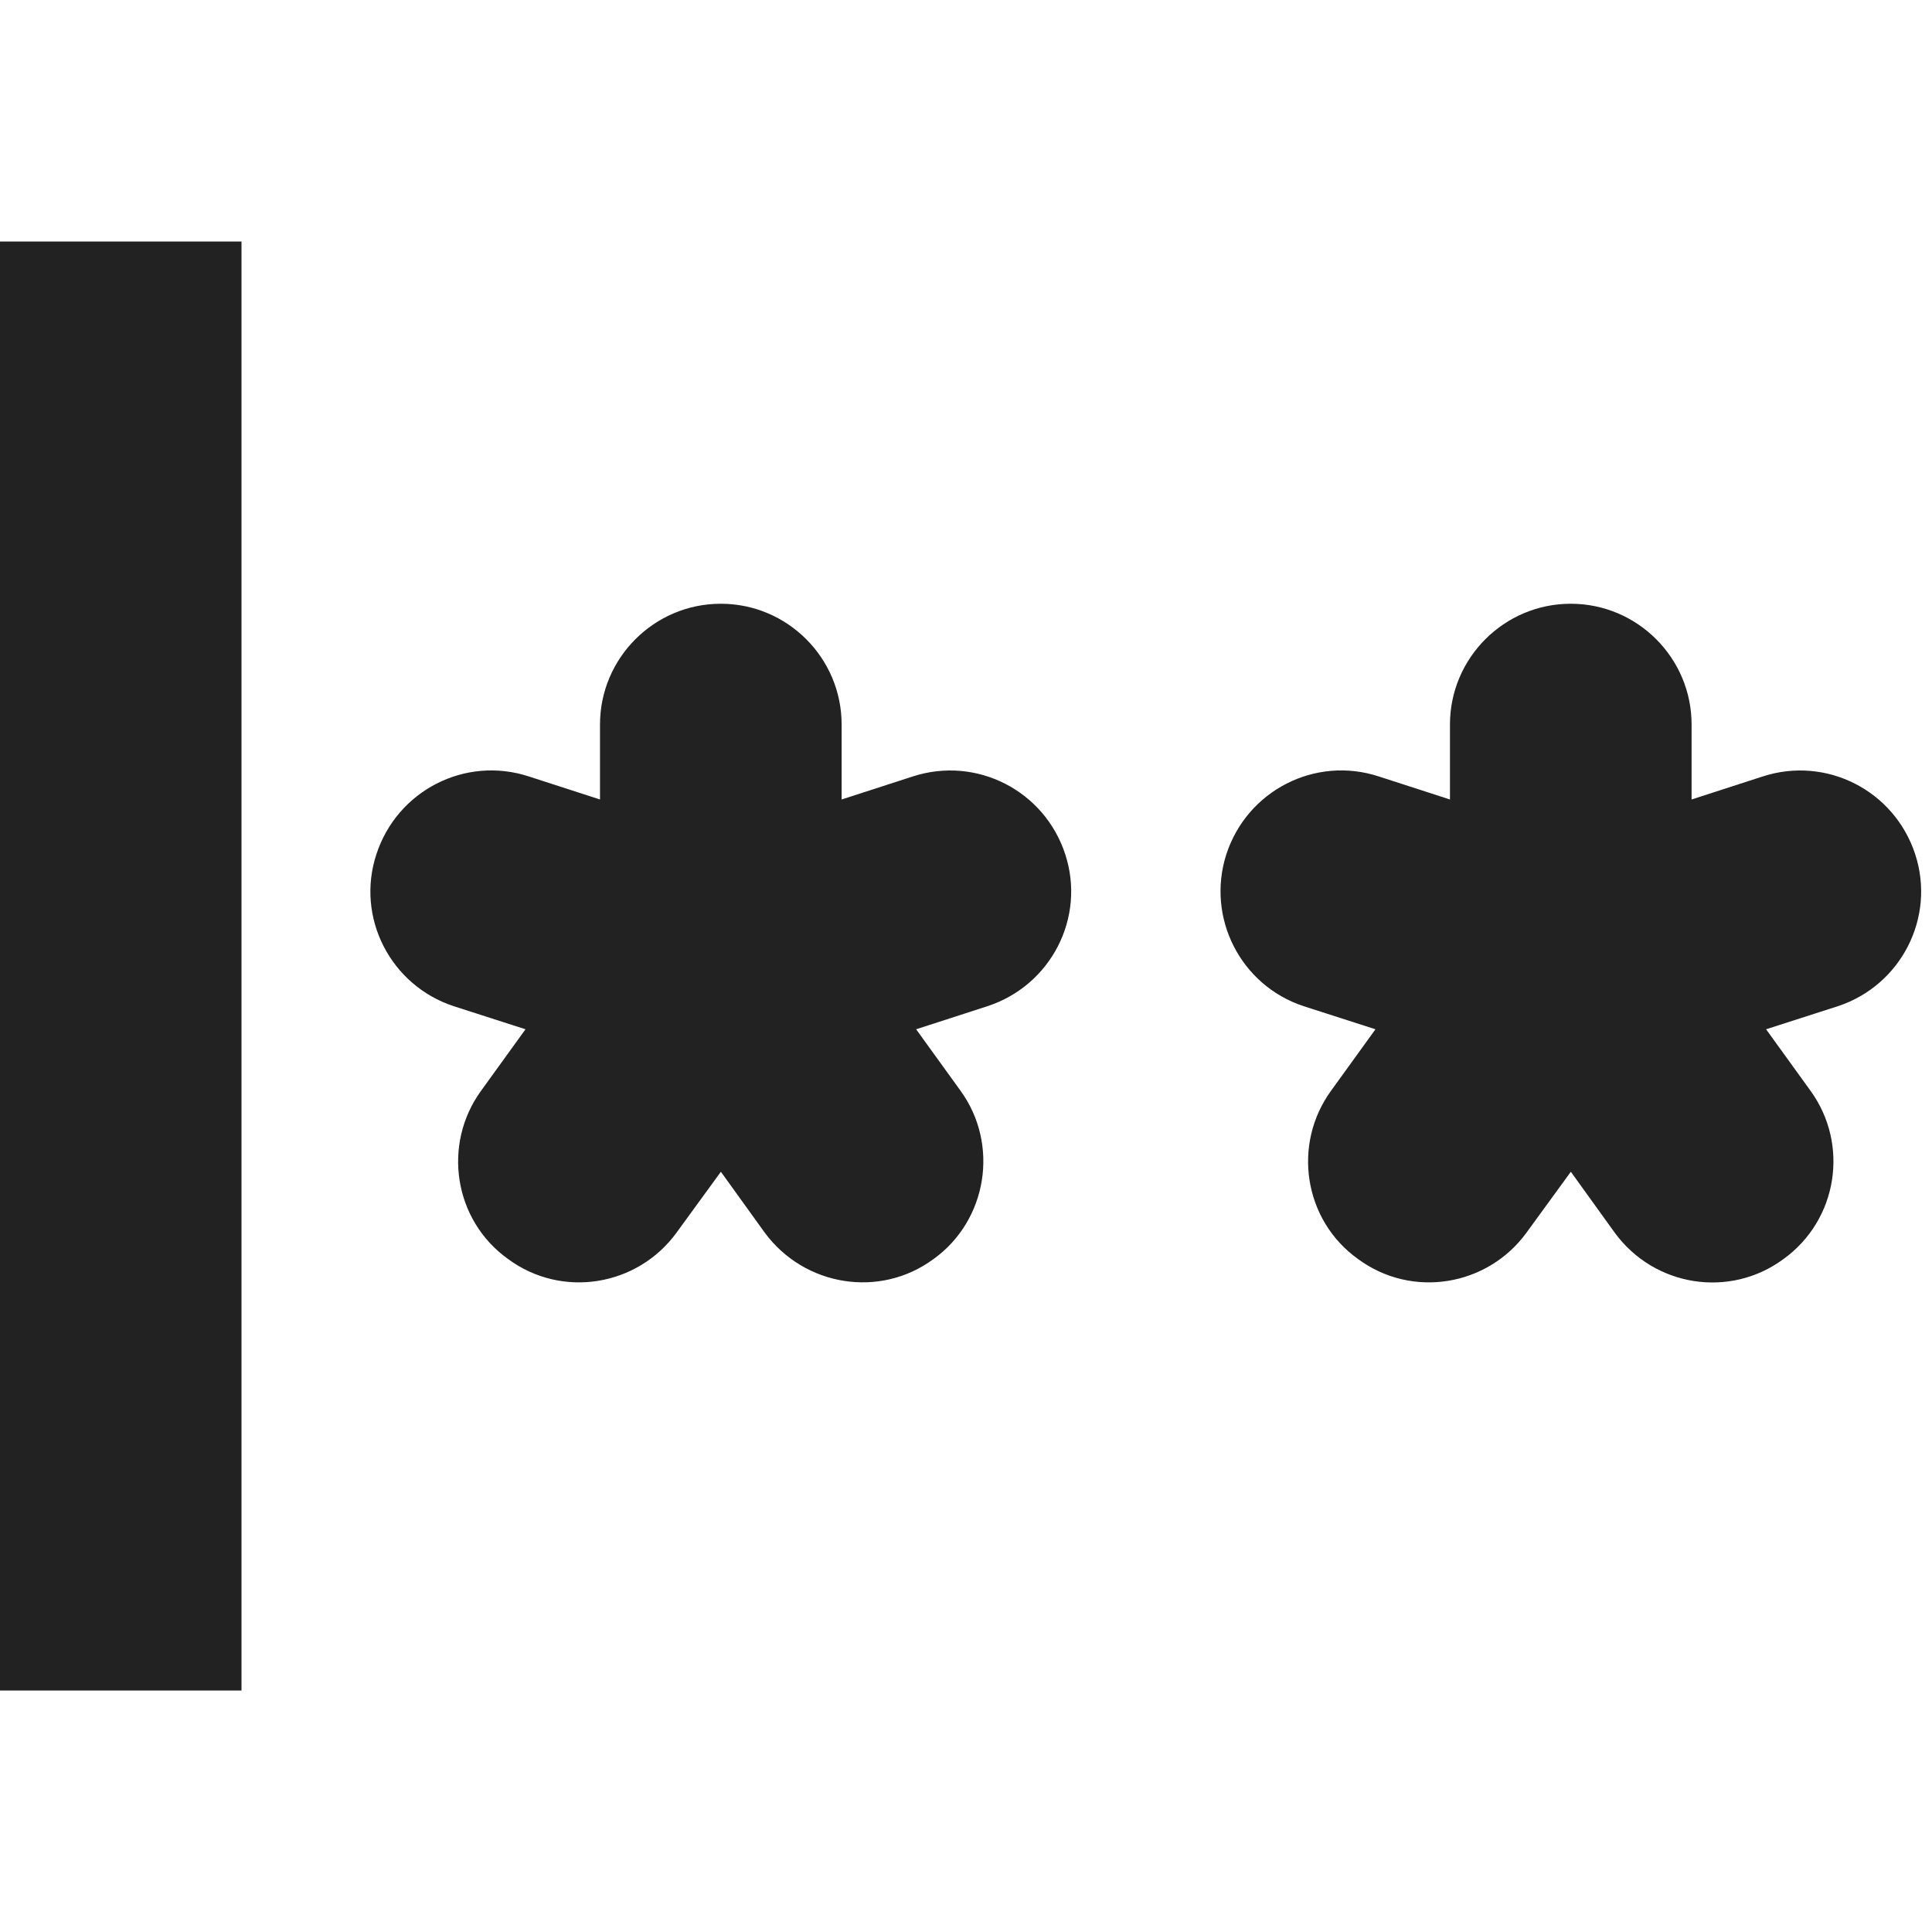
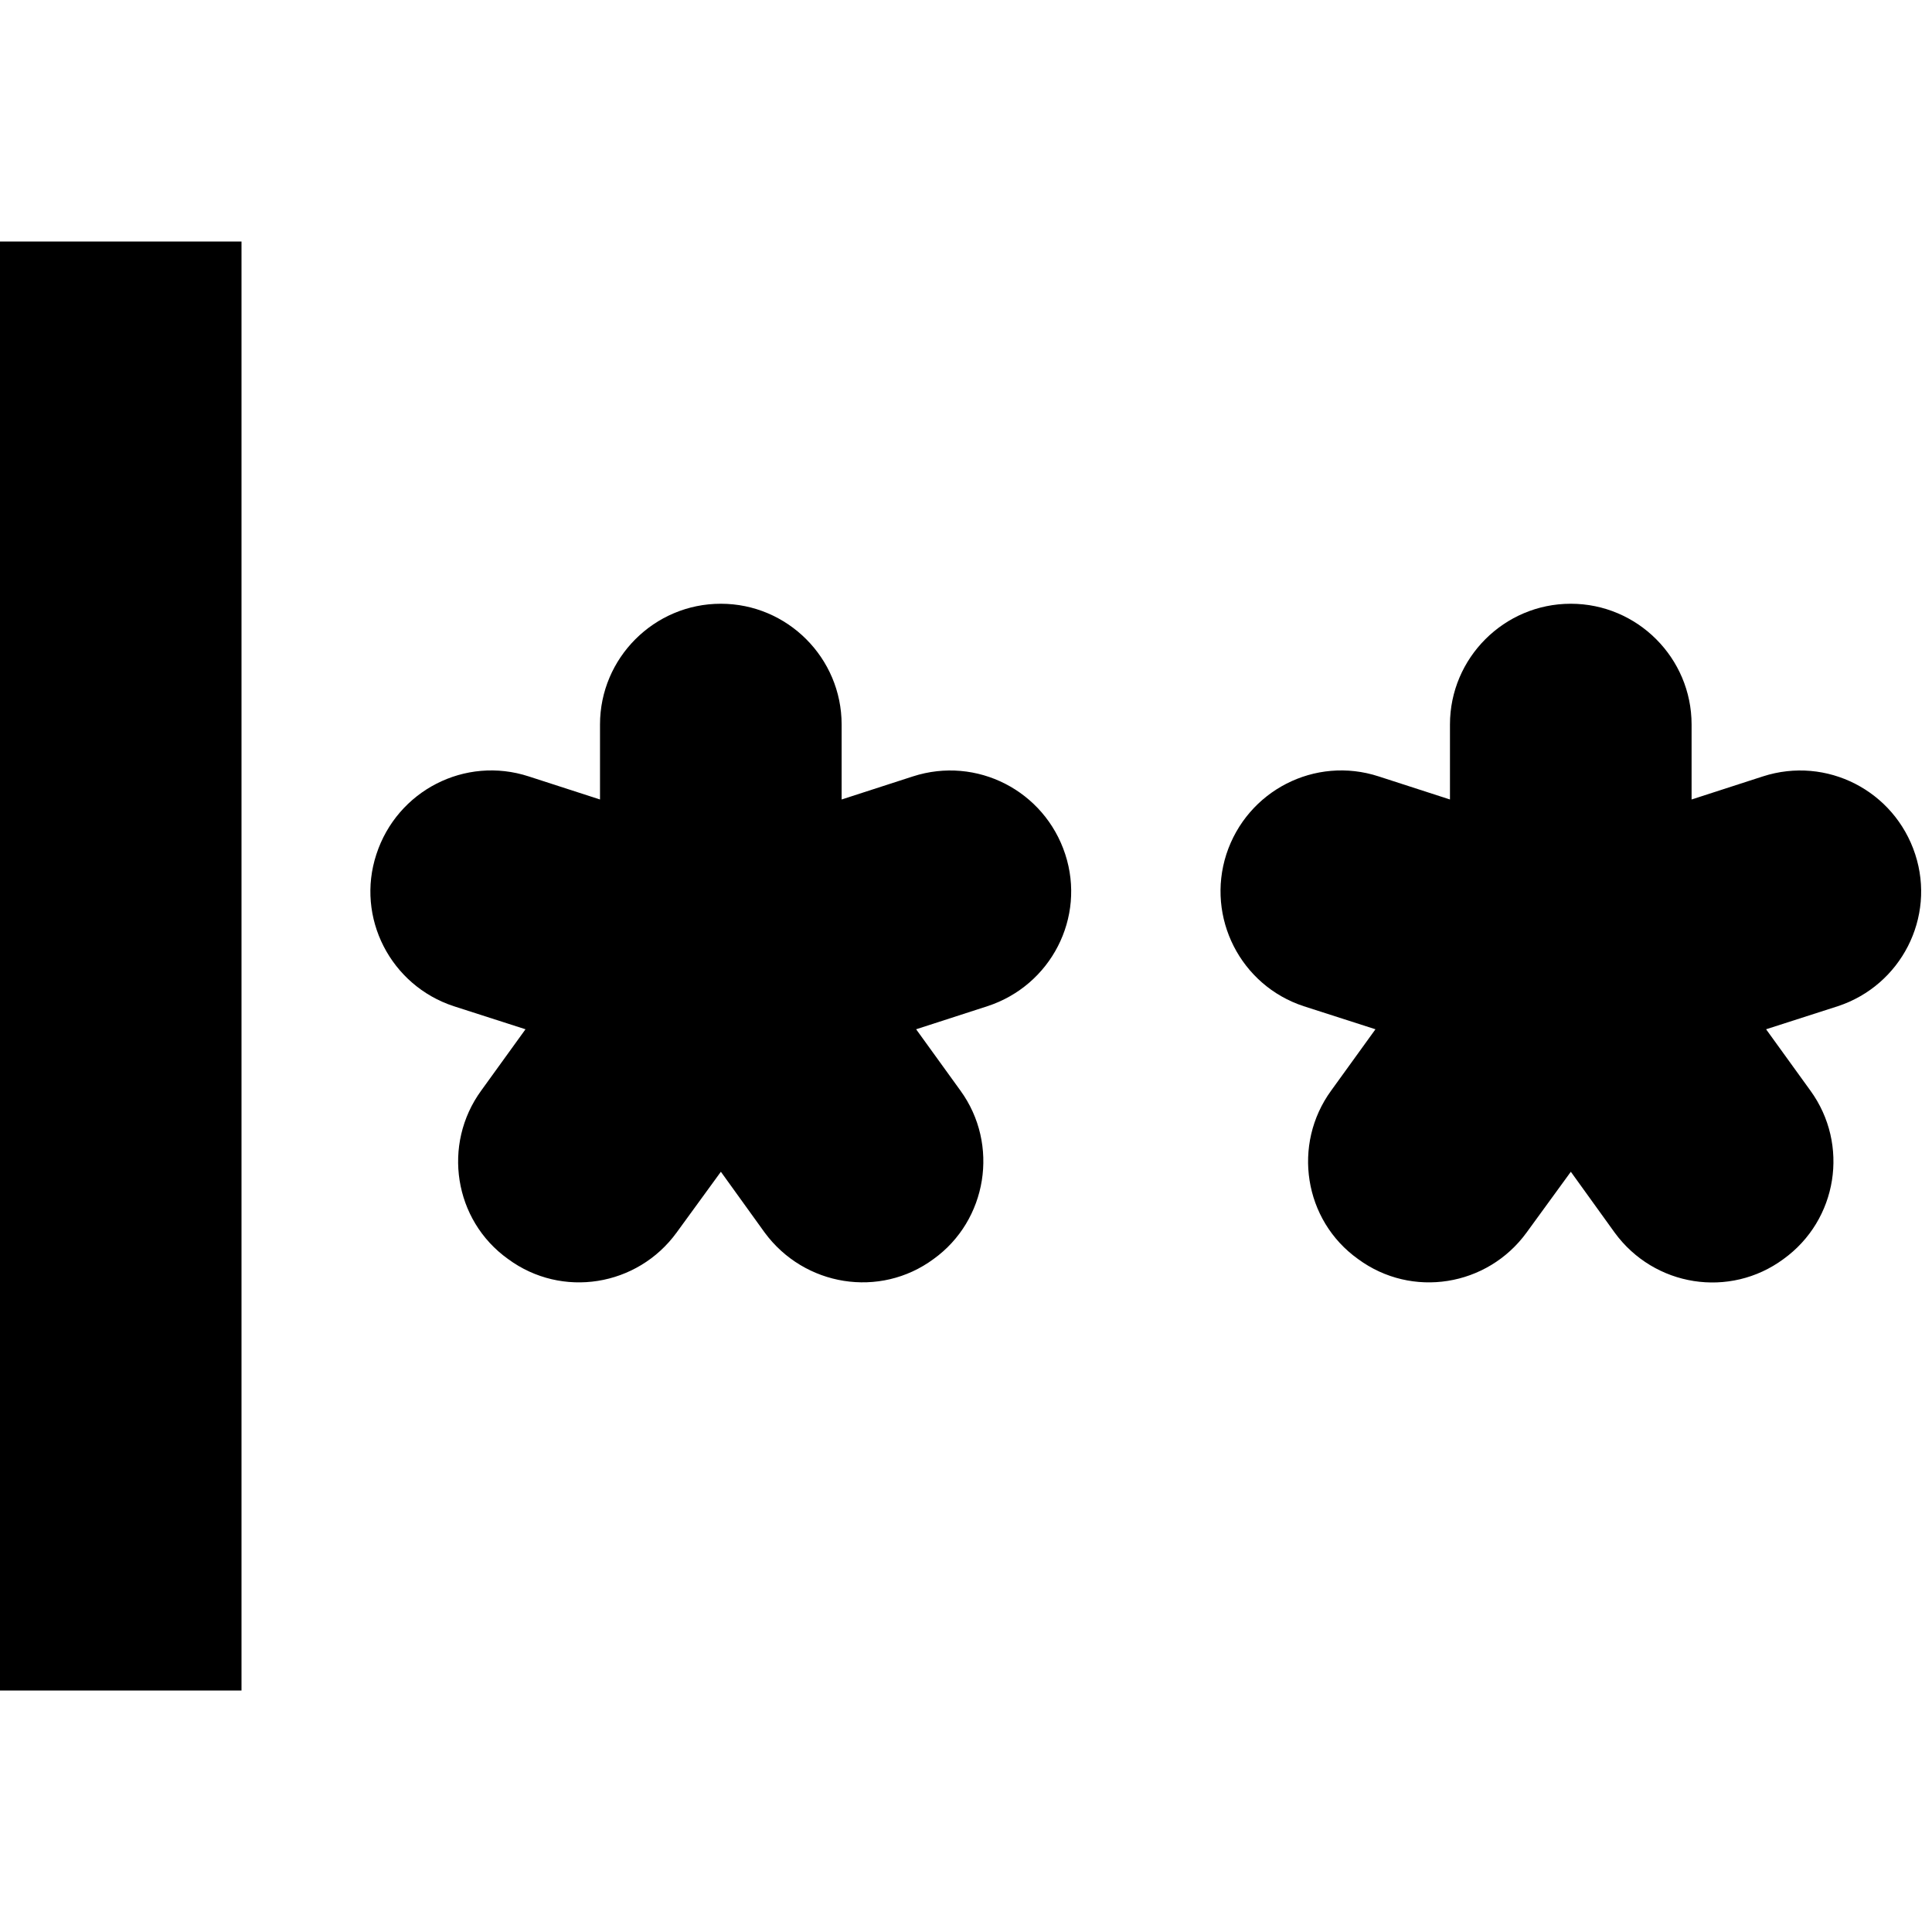
<svg xmlns="http://www.w3.org/2000/svg" height="16px" viewBox="0 0 16 16" width="16px">
-   <path d="m 0 2 v 12 h 2 v -12 z m 5.969 3 c -0.551 0 -1 0.449 -1 1 v 0.621 l -0.59 -0.191 c -0.527 -0.172 -1.09 0.117 -1.262 0.645 c -0.172 0.523 0.117 1.086 0.641 1.258 l 0.594 0.191 l -0.367 0.508 c -0.324 0.445 -0.227 1.074 0.223 1.395 c 0.445 0.328 1.07 0.227 1.395 -0.219 l 0.367 -0.504 l 0.363 0.504 c 0.328 0.445 0.953 0.547 1.398 0.219 c 0.445 -0.32 0.547 -0.949 0.223 -1.395 l -0.367 -0.508 l 0.59 -0.191 c 0.527 -0.172 0.816 -0.734 0.645 -1.258 c -0.172 -0.527 -0.734 -0.816 -1.262 -0.645 l -0.59 0.191 v -0.621 c 0 -0.551 -0.449 -1 -1 -1 z m 7.039 0 c -0.551 0 -1 0.449 -1 1 v 0.621 l -0.59 -0.191 c -0.527 -0.172 -1.09 0.117 -1.262 0.645 c -0.168 0.523 0.117 1.086 0.641 1.258 l 0.594 0.191 l -0.367 0.508 c -0.324 0.445 -0.227 1.074 0.223 1.395 c 0.445 0.328 1.07 0.227 1.395 -0.219 l 0.367 -0.504 l 0.363 0.504 c 0.328 0.449 0.953 0.547 1.398 0.219 c 0.449 -0.324 0.547 -0.949 0.223 -1.395 l -0.367 -0.508 l 0.594 -0.191 c 0.523 -0.172 0.812 -0.734 0.641 -1.258 c -0.172 -0.527 -0.734 -0.816 -1.262 -0.645 l -0.59 0.191 v -0.621 c 0 -0.551 -0.449 -1 -1 -1 z m 0 0" fill="#222222" />
+   <path d="m 0 2 v 12 h 2 v -12 z m 5.969 3 c -0.551 0 -1 0.449 -1 1 v 0.621 l -0.59 -0.191 c -0.527 -0.172 -1.09 0.117 -1.262 0.645 c -0.172 0.523 0.117 1.086 0.641 1.258 l 0.594 0.191 l -0.367 0.508 c -0.324 0.445 -0.227 1.074 0.223 1.395 c 0.445 0.328 1.07 0.227 1.395 -0.219 l 0.367 -0.504 l 0.363 0.504 c 0.328 0.445 0.953 0.547 1.398 0.219 c 0.445 -0.32 0.547 -0.949 0.223 -1.395 l -0.367 -0.508 l 0.59 -0.191 c 0.527 -0.172 0.816 -0.734 0.645 -1.258 c -0.172 -0.527 -0.734 -0.816 -1.262 -0.645 l -0.59 0.191 v -0.621 c 0 -0.551 -0.449 -1 -1 -1 z m 7.039 0 c -0.551 0 -1 0.449 -1 1 v 0.621 l -0.59 -0.191 c -0.527 -0.172 -1.09 0.117 -1.262 0.645 c -0.168 0.523 0.117 1.086 0.641 1.258 l 0.594 0.191 l -0.367 0.508 c -0.324 0.445 -0.227 1.074 0.223 1.395 c 0.445 0.328 1.07 0.227 1.395 -0.219 l 0.367 -0.504 l 0.363 0.504 c 0.328 0.449 0.953 0.547 1.398 0.219 c 0.449 -0.324 0.547 -0.949 0.223 -1.395 l -0.367 -0.508 l 0.594 -0.191 c 0.523 -0.172 0.812 -0.734 0.641 -1.258 c -0.172 -0.527 -0.734 -0.816 -1.262 -0.645 l -0.59 0.191 v -0.621 c 0 -0.551 -0.449 -1 -1 -1 z m 0 0" fill="currentColor" />
</svg>
